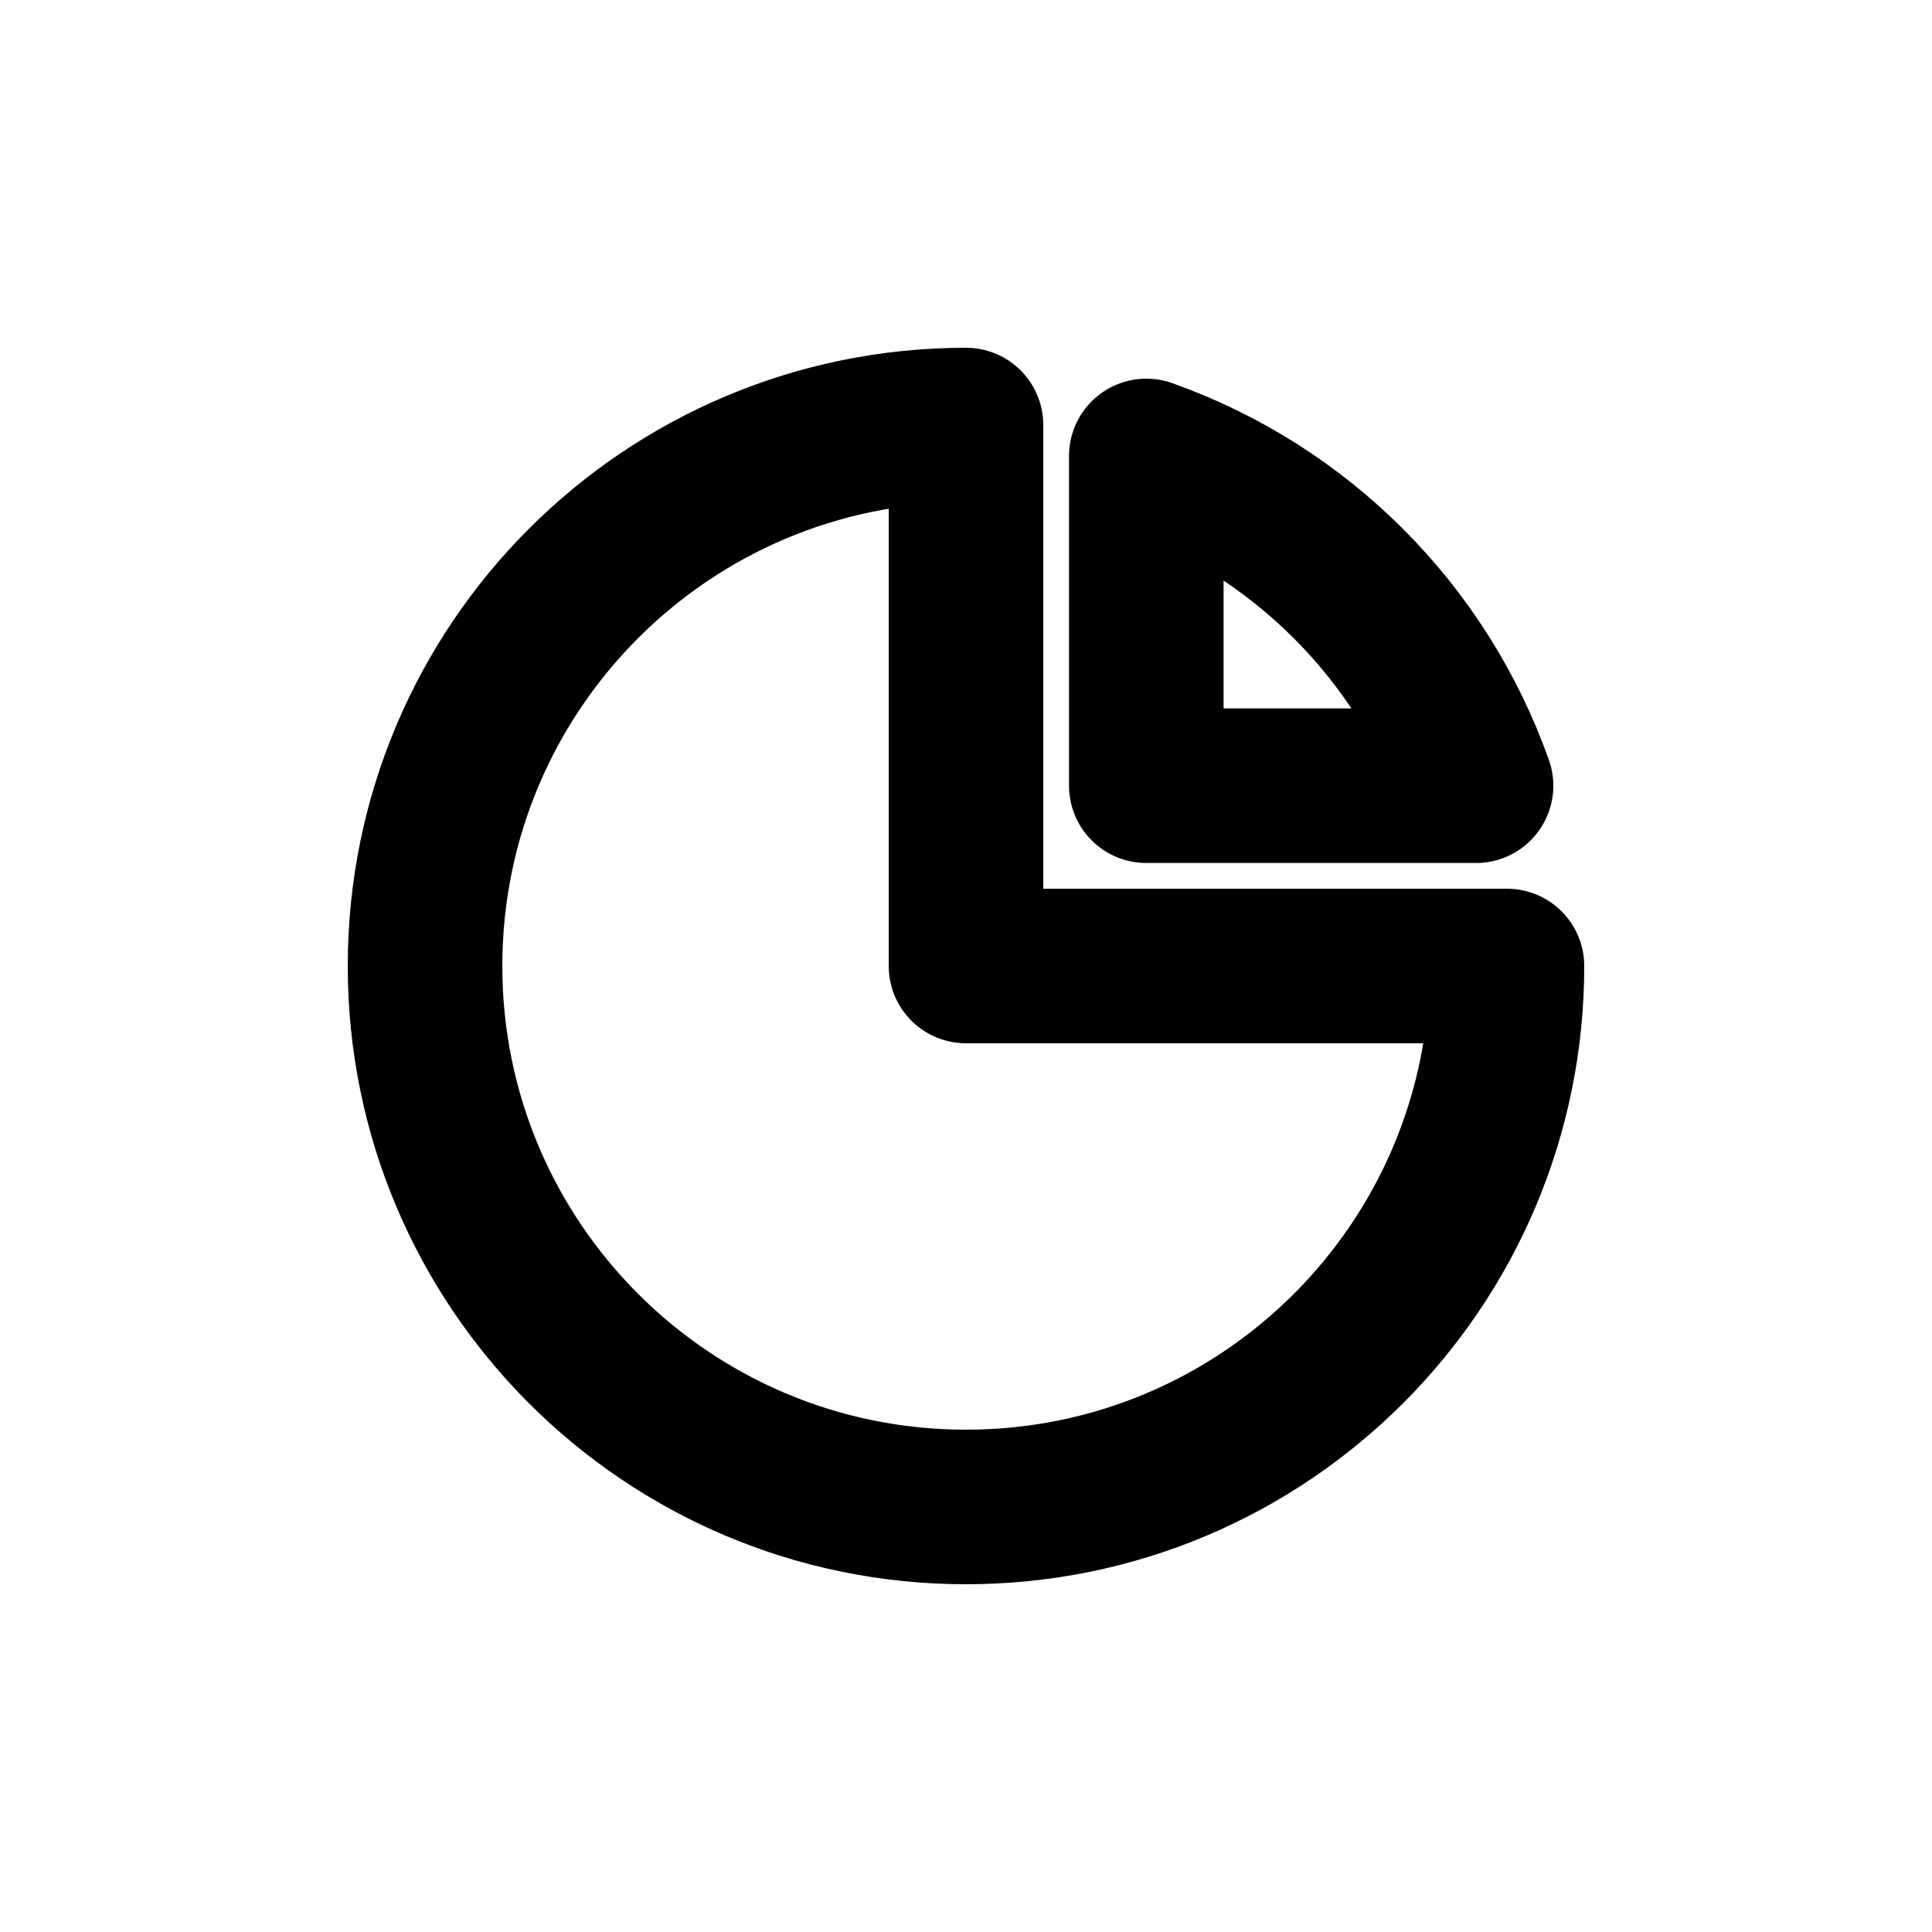
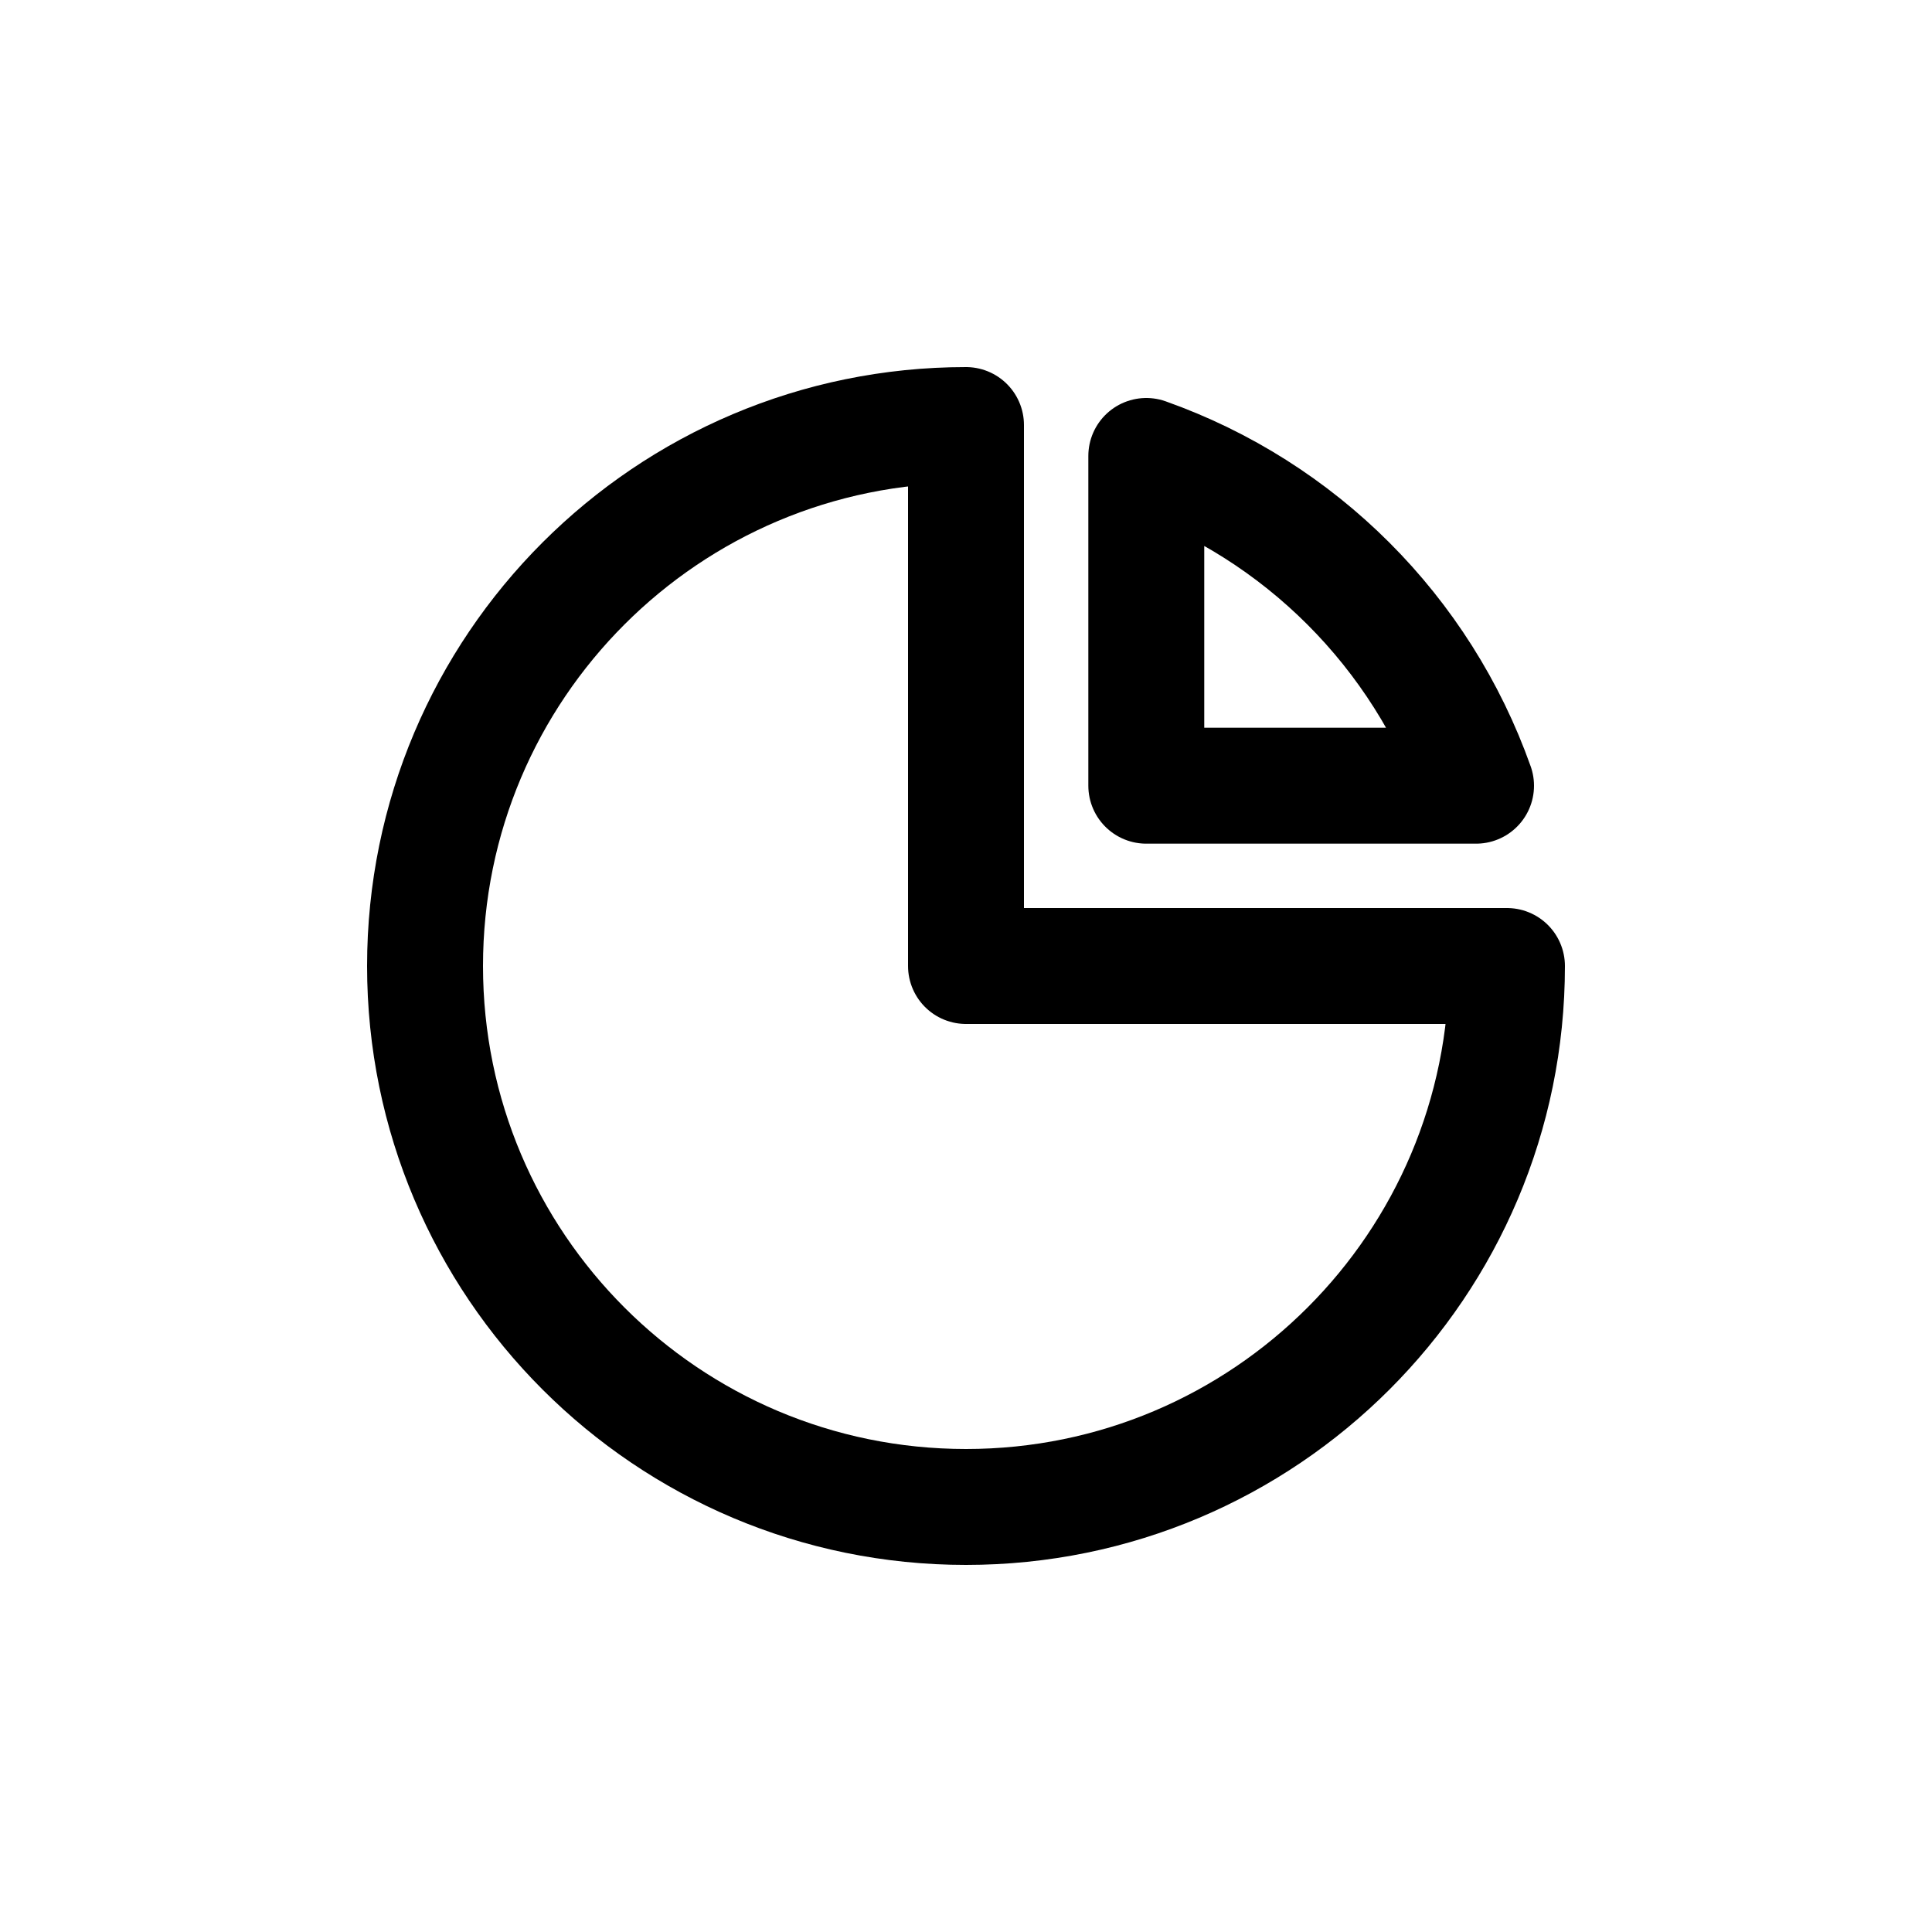
- <svg xmlns="http://www.w3.org/2000/svg" width="800px" height="800px" viewBox="0 -0.5 25 25" fill="none">
+ <svg xmlns="http://www.w3.org/2000/svg" width="50px" height="50px" viewBox="0 -0.5 25 25" fill="none">
  <style>
    path {
-          /* Example fill color */
-         stroke: currentColor; /* Use the current color for stroke */
-         stroke-width: 2; /* Adjust stroke width as needed */
+         stroke: currentColor;
    }
</style>
  <path fill-rule="evenodd" clip-rule="evenodd" d="M12.5 19C16.366 19 19.5 15.866 19.5 12H12.5V5C8.634 5 5.5 8.134 5.5 12C5.5 15.866 8.634 19 12.5 19Z" stroke-width="1.5" stroke-linecap="round" stroke-linejoin="round" />
  <path fill-rule="evenodd" clip-rule="evenodd" d="M14.833 9.667V5.4C16.825 6.107 18.393 7.675 19.1 9.667H14.833Z" stroke-width="1.5" stroke-linecap="round" stroke-linejoin="round" />
</svg>
